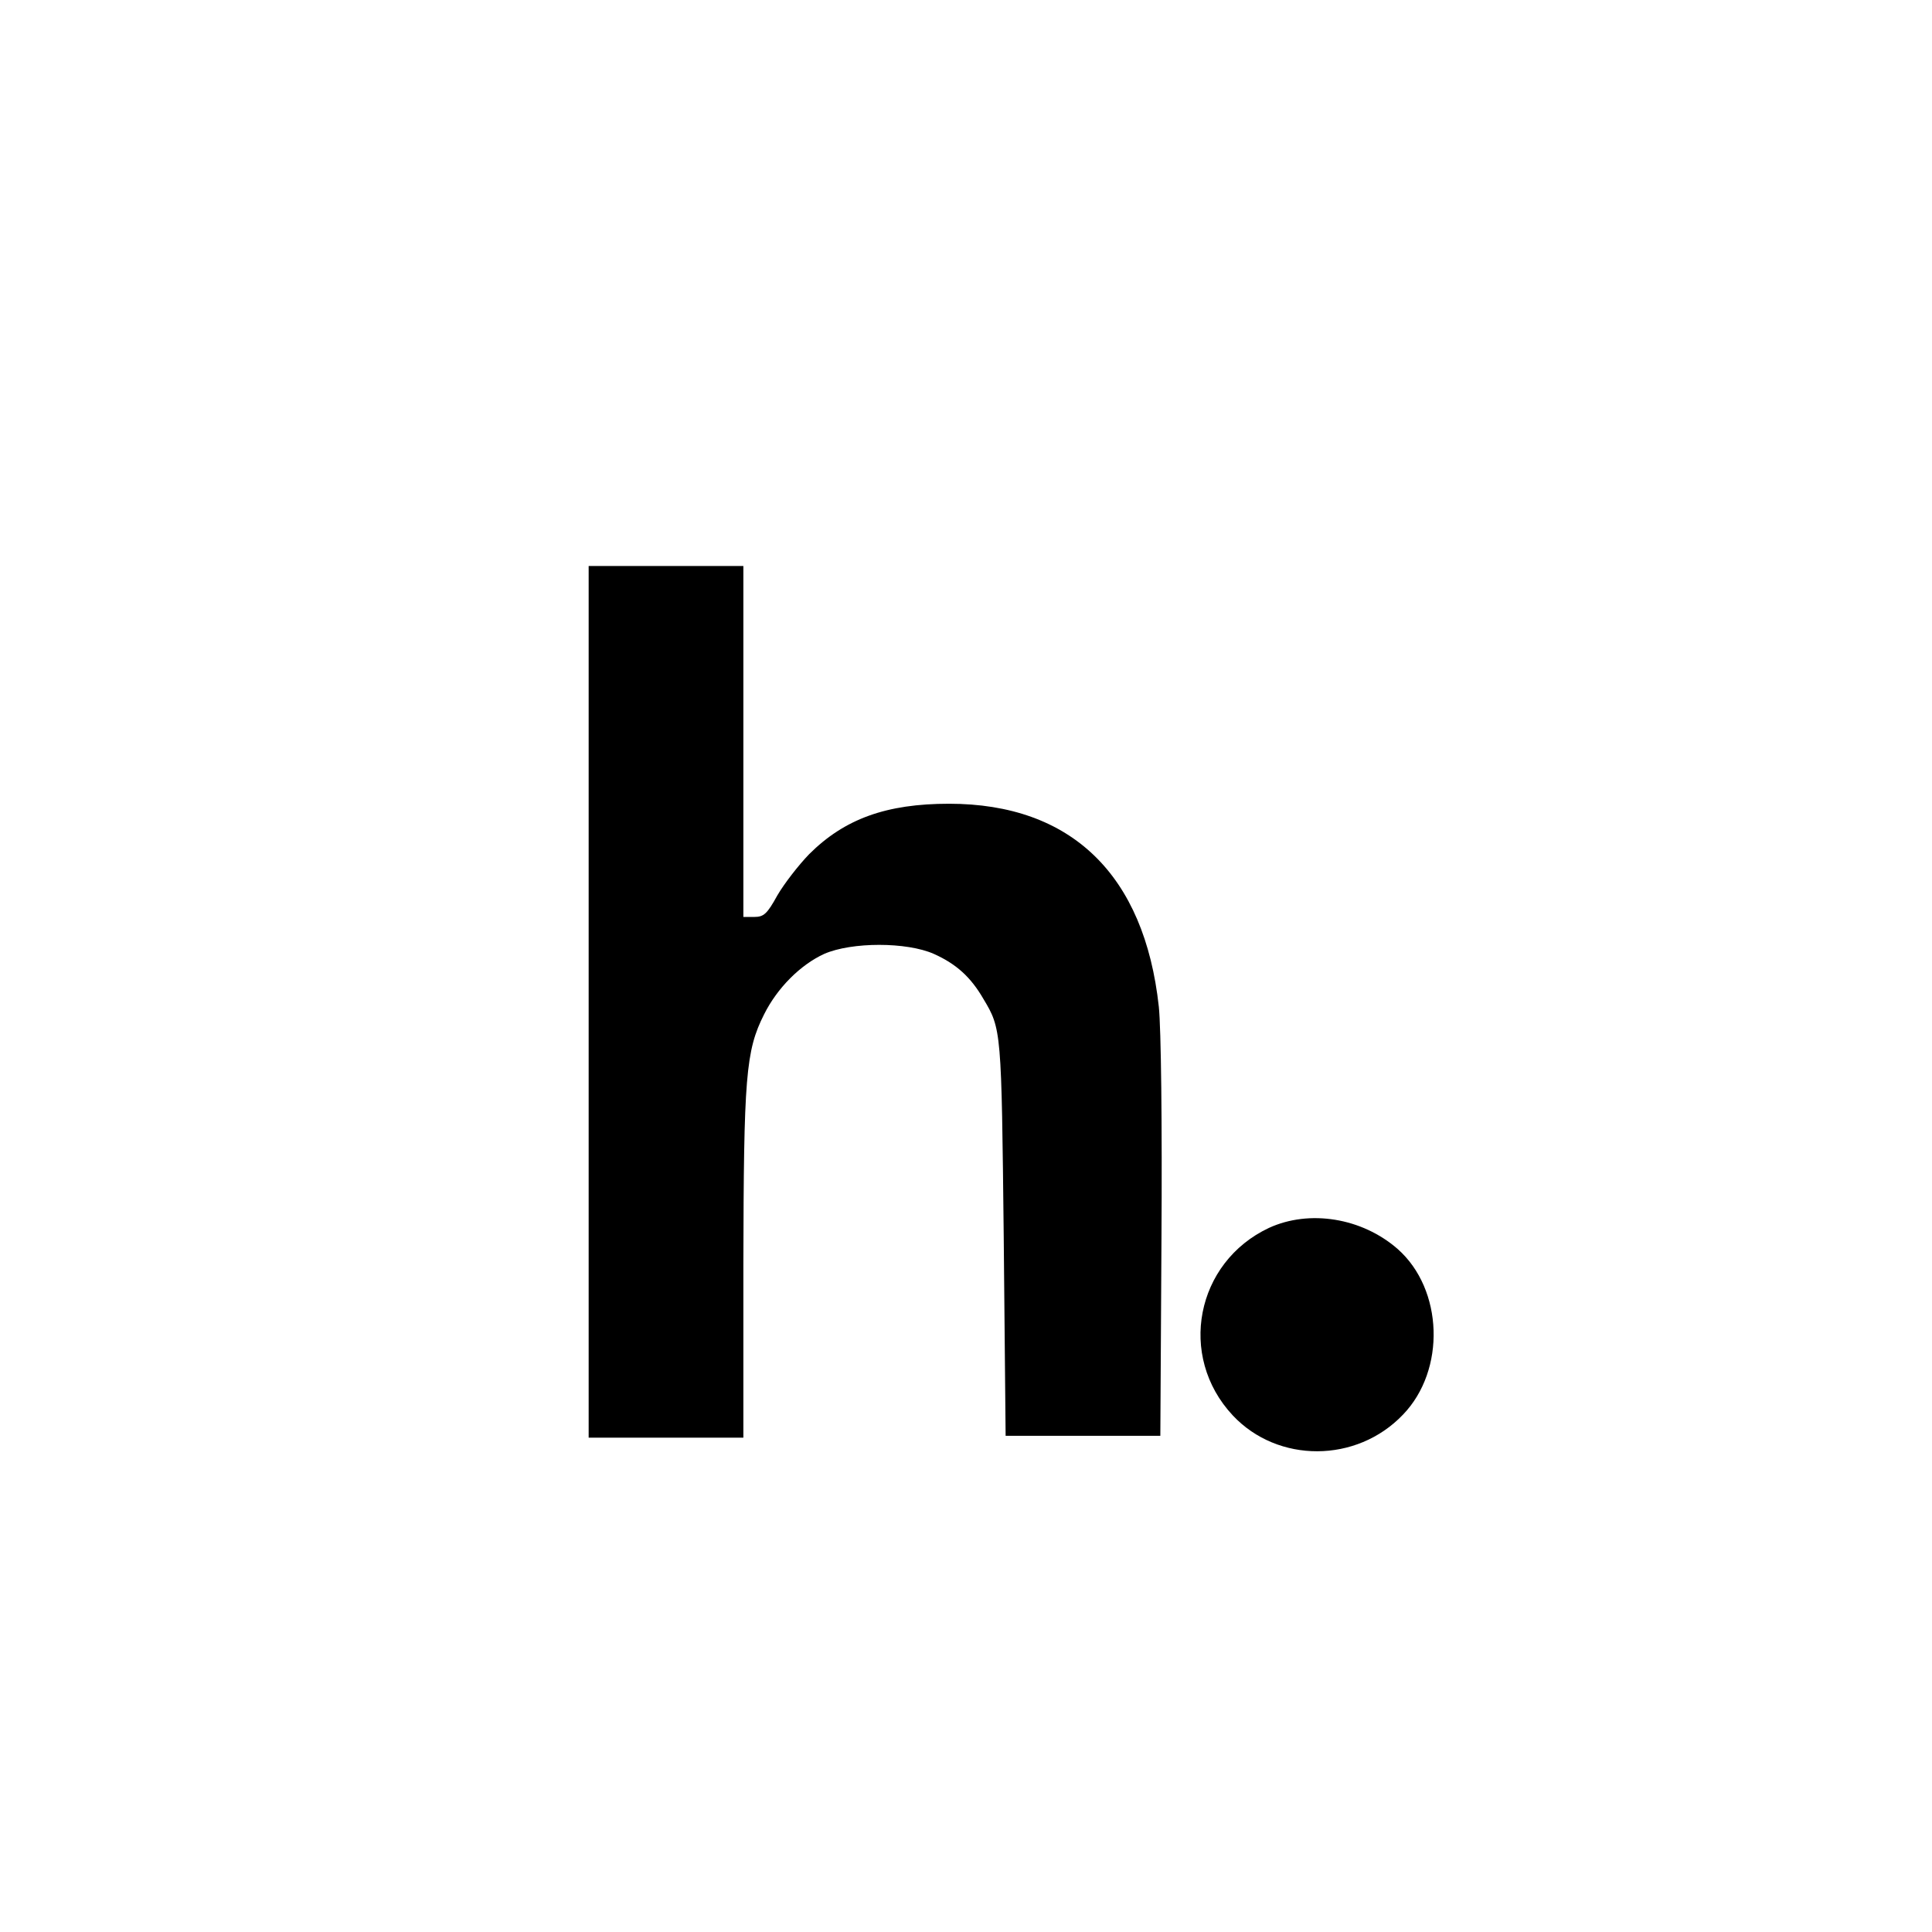
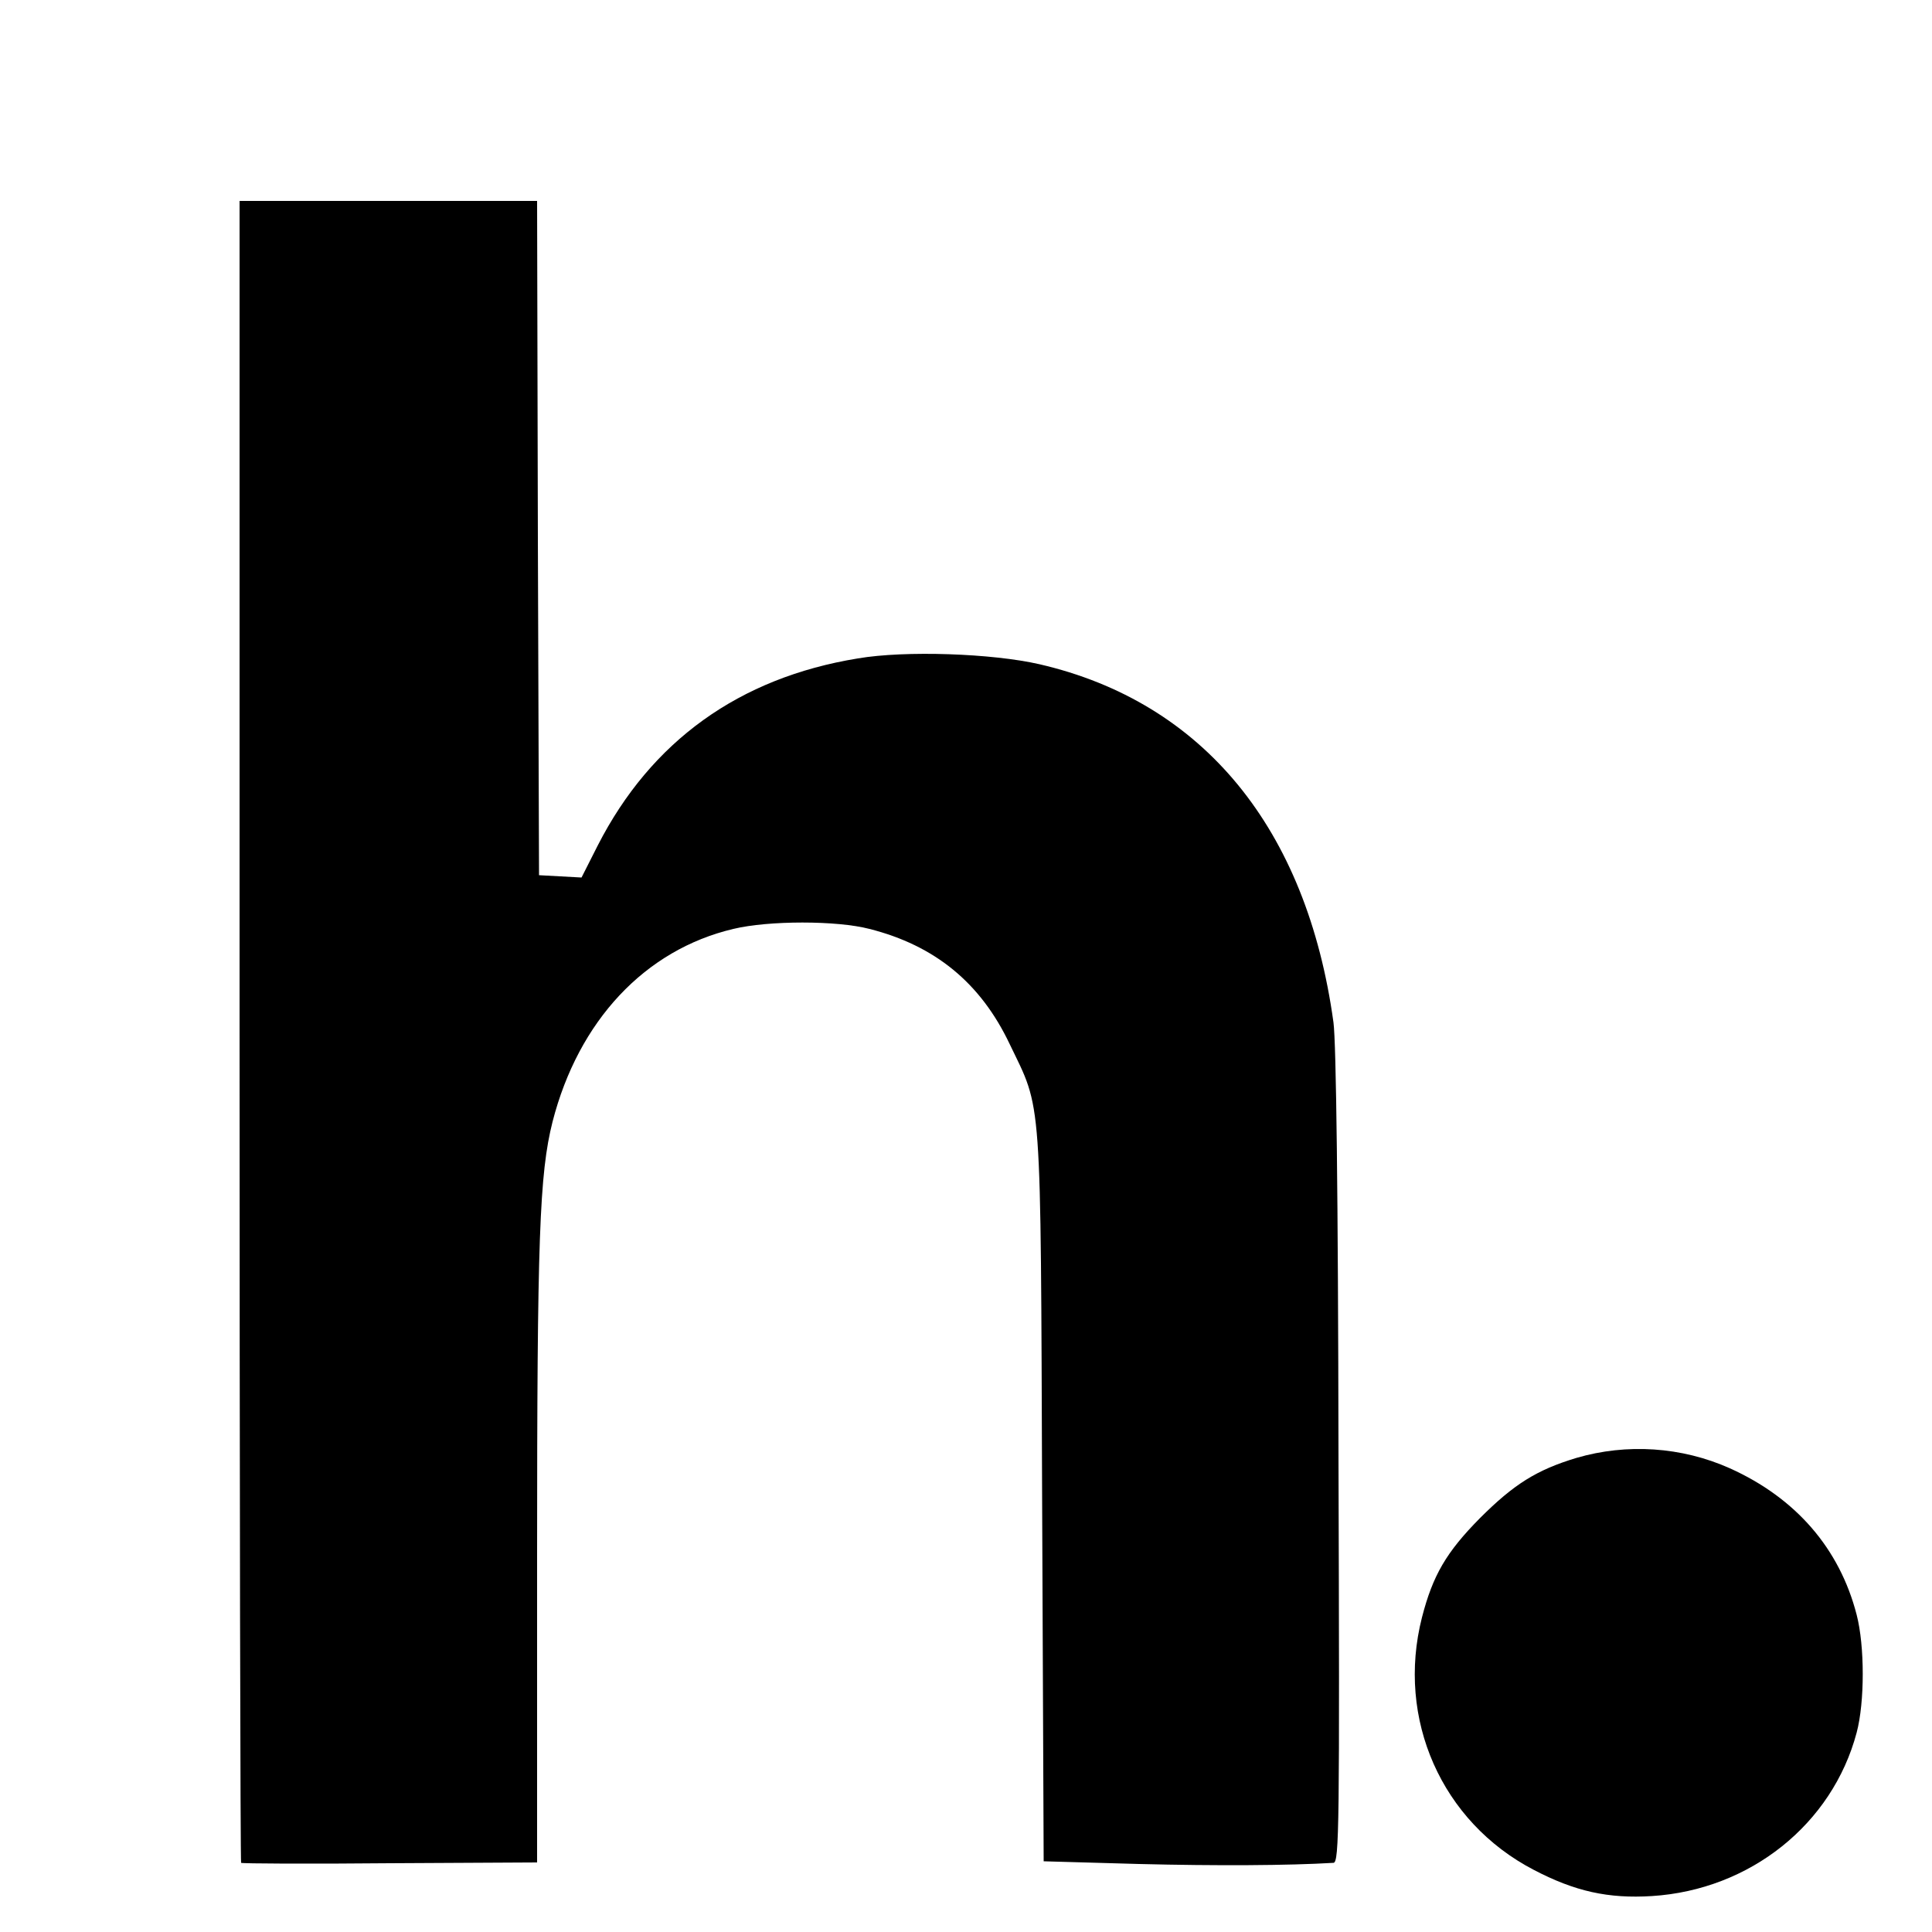
- <svg xmlns="http://www.w3.org/2000/svg" version="1.0" width="512pt" height="512pt" viewBox="0 0 512 512" preserveAspectRatio="xMidYMid meet">
-   <g transform="translate(0,512) scale(0.1,-0.1)" fill="#000000" stroke="none">
-     <path d="M1560 2465 l0 -1155 205 0 205 0 0 458 c1 498 6 567 55 664 35 70 96 131 159 160 73 32 219 32 291 0 60 -27 98 -62 131 -119 48 -80 48 -82 54 -633 l5 -525 205 0 205 0 3 520 c2 306 -1 560 -7 617 -38 350 -232 538 -556 538 -166 0 -277 -40 -371 -134 -28 -29 -66 -78 -84 -109 -27 -49 -36 -57 -61 -57 l-29 0 0 465 0 465 -205 0 -205 0 0 -1155z" />
-     <path d="M3363 1866 c-194 -91 -243 -340 -96 -497 119 -127 328 -127 451 2 114 118 107 332 -14 439 -95 83 -234 105 -341 56z" />
+ <svg xmlns="http://www.w3.org/2000/svg" version="1.0" width="500pt" height="500pt" viewBox="0 0 500 500" preserveAspectRatio="xMidYMid meet">
+   <g transform="translate(0,500) scale(0.1,-0.1)" fill="#000000" stroke="none">
+     <path d="M620 2332 c0 -1182 2 -2151 4 -2153 2 -2 176 -3 385 -1 l381 2 0 794 c0 823 6 988 40 1123 67 261 239 445 468 499 91 22 268 22 352 0 170 -43 288 -140 363 -298 84 -175 80 -112 84 -1174 l4 -941 247 -7 c201 -5 386 -4 503 3 15 1 16 94 13 1049 -1 683 -6 1074 -13 1126 -69 502 -337 829 -761 927 -122 28 -347 36 -470 15 -307 -50 -535 -214 -673 -484 l-42 -83 -55 3 -55 3 -3 873 -2 872 -385 0 -385 0 0 -2148z" />
+     <path d="M4080 1227 c-103 -31 -162 -68 -250 -156 -87 -88 -122 -148 -150 -257 -67 -263 51 -529 289 -653 107 -56 193 -75 306 -68 254 16 467 186 530 423 21 79 21 224 0 305 -44 171 -157 302 -328 379 -125 56 -267 65 -397 27z" />
  </g>
</svg>
